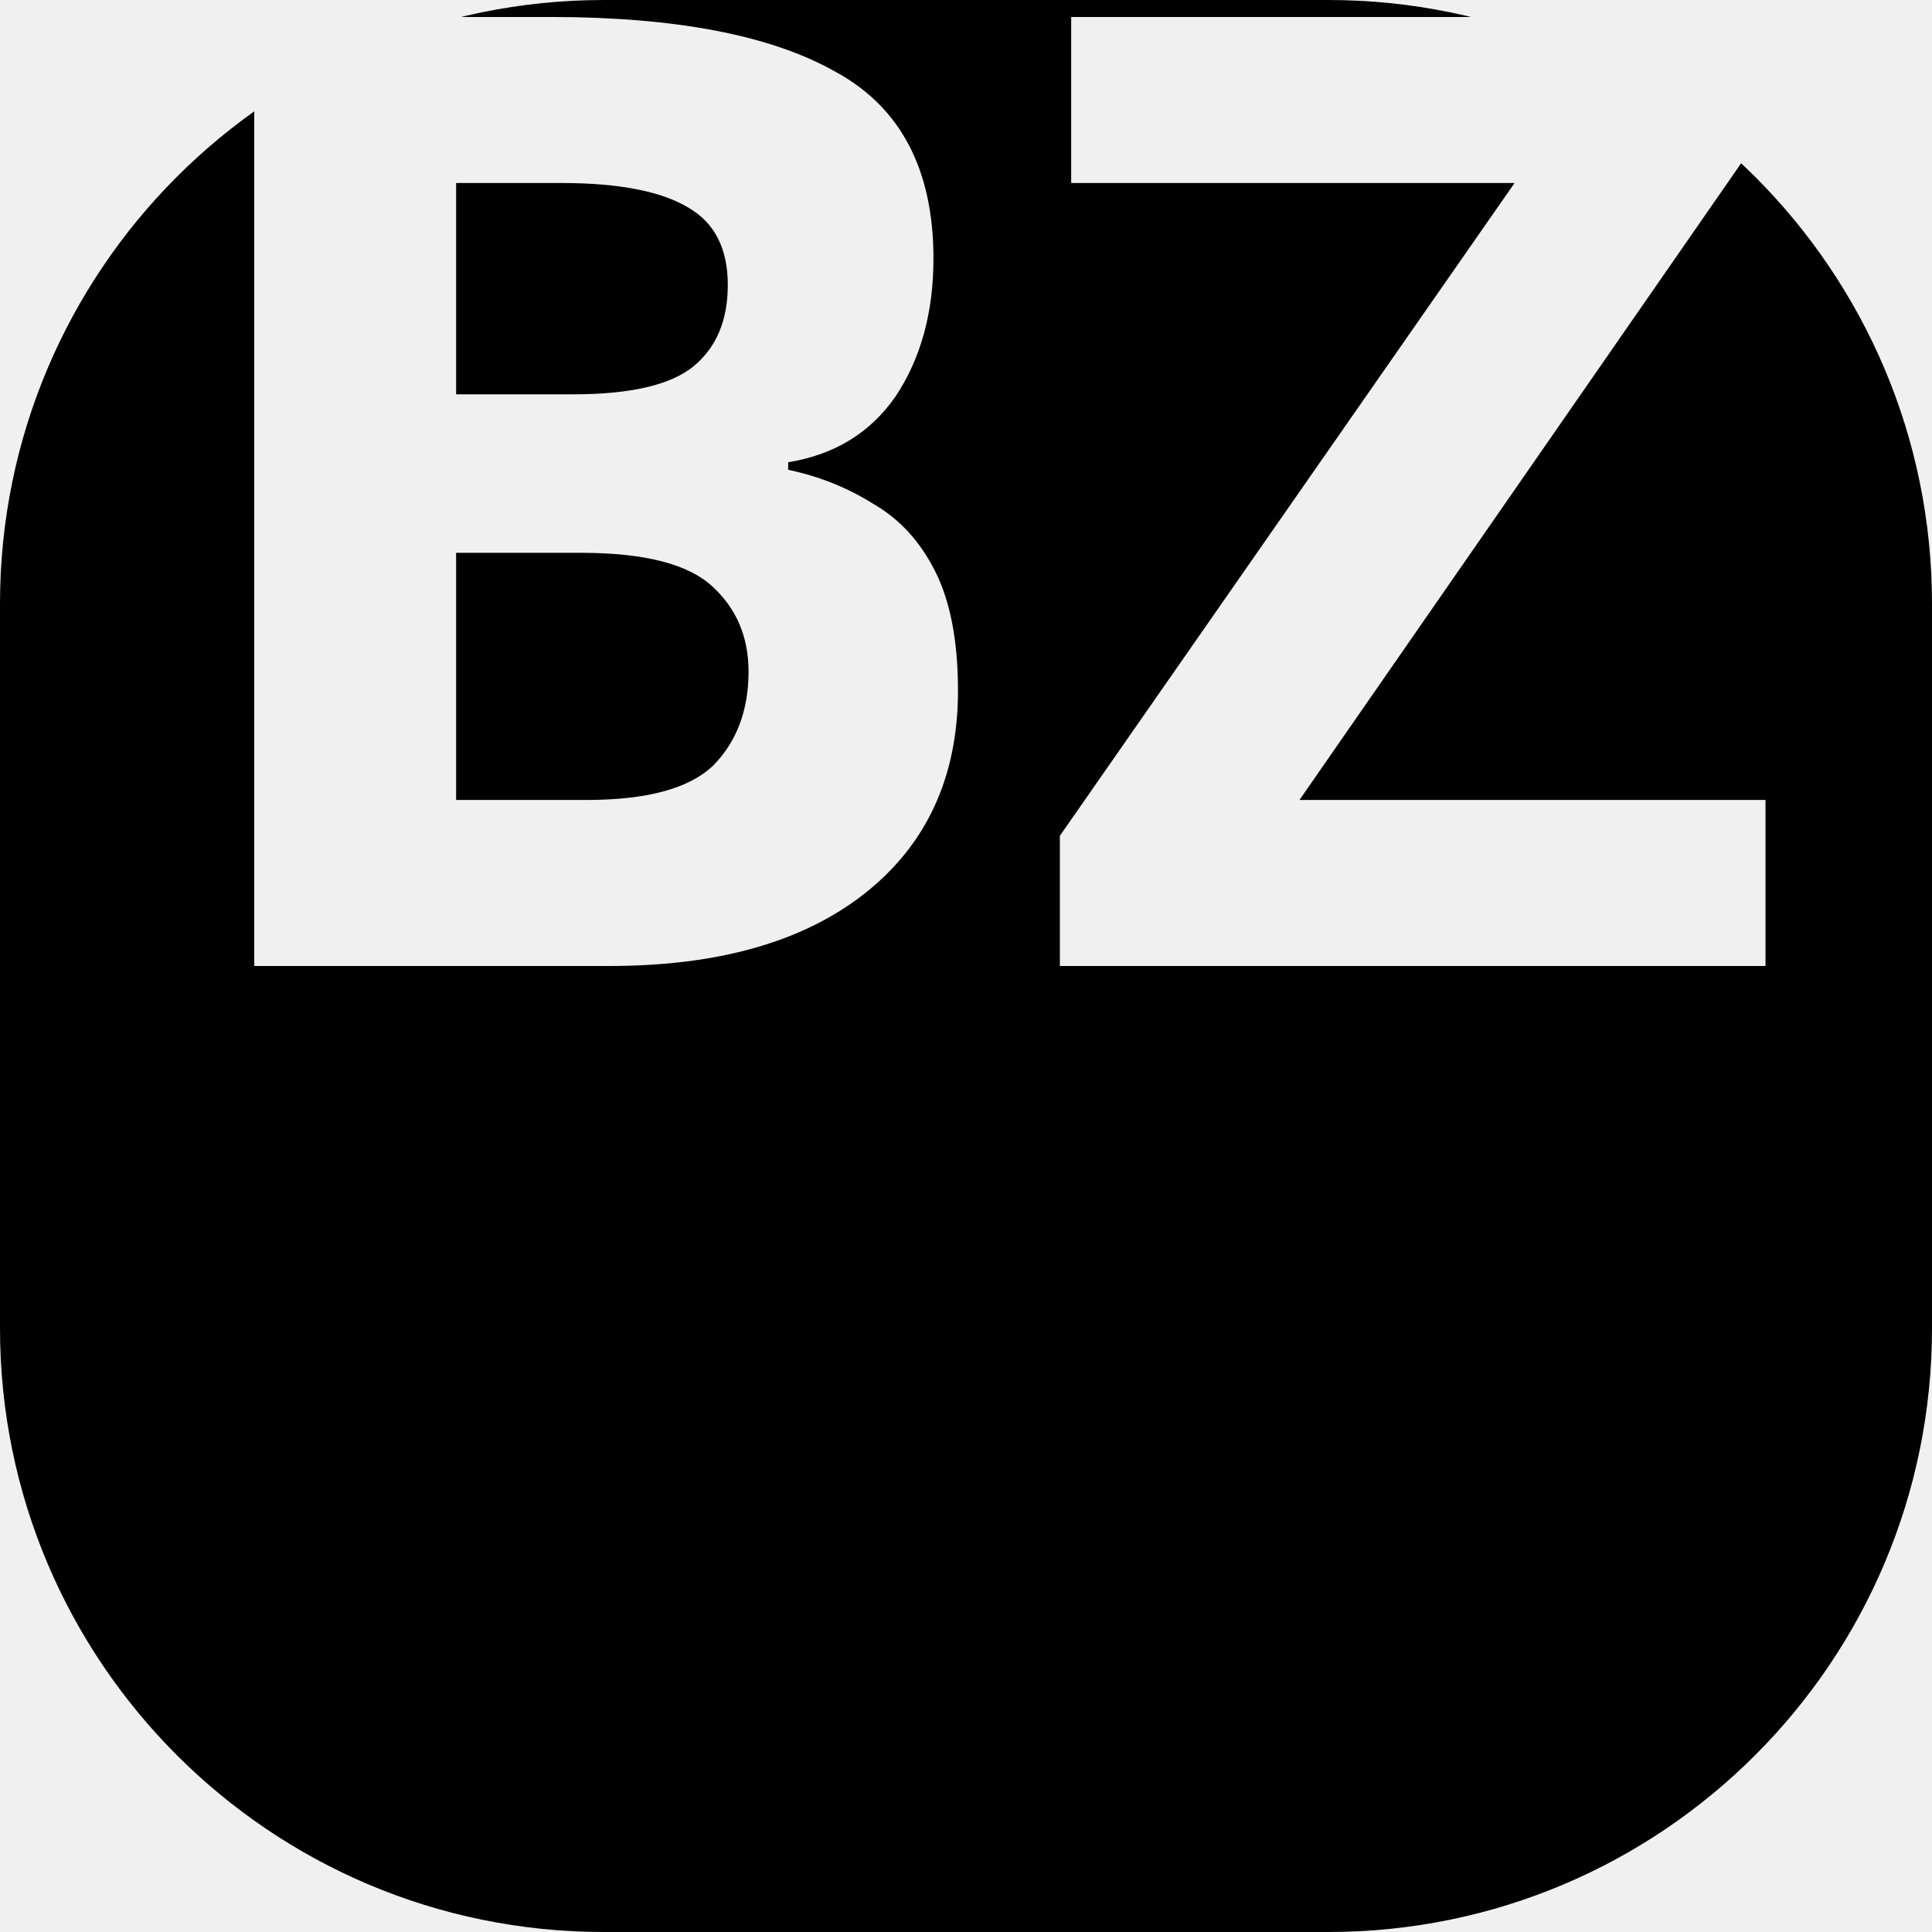
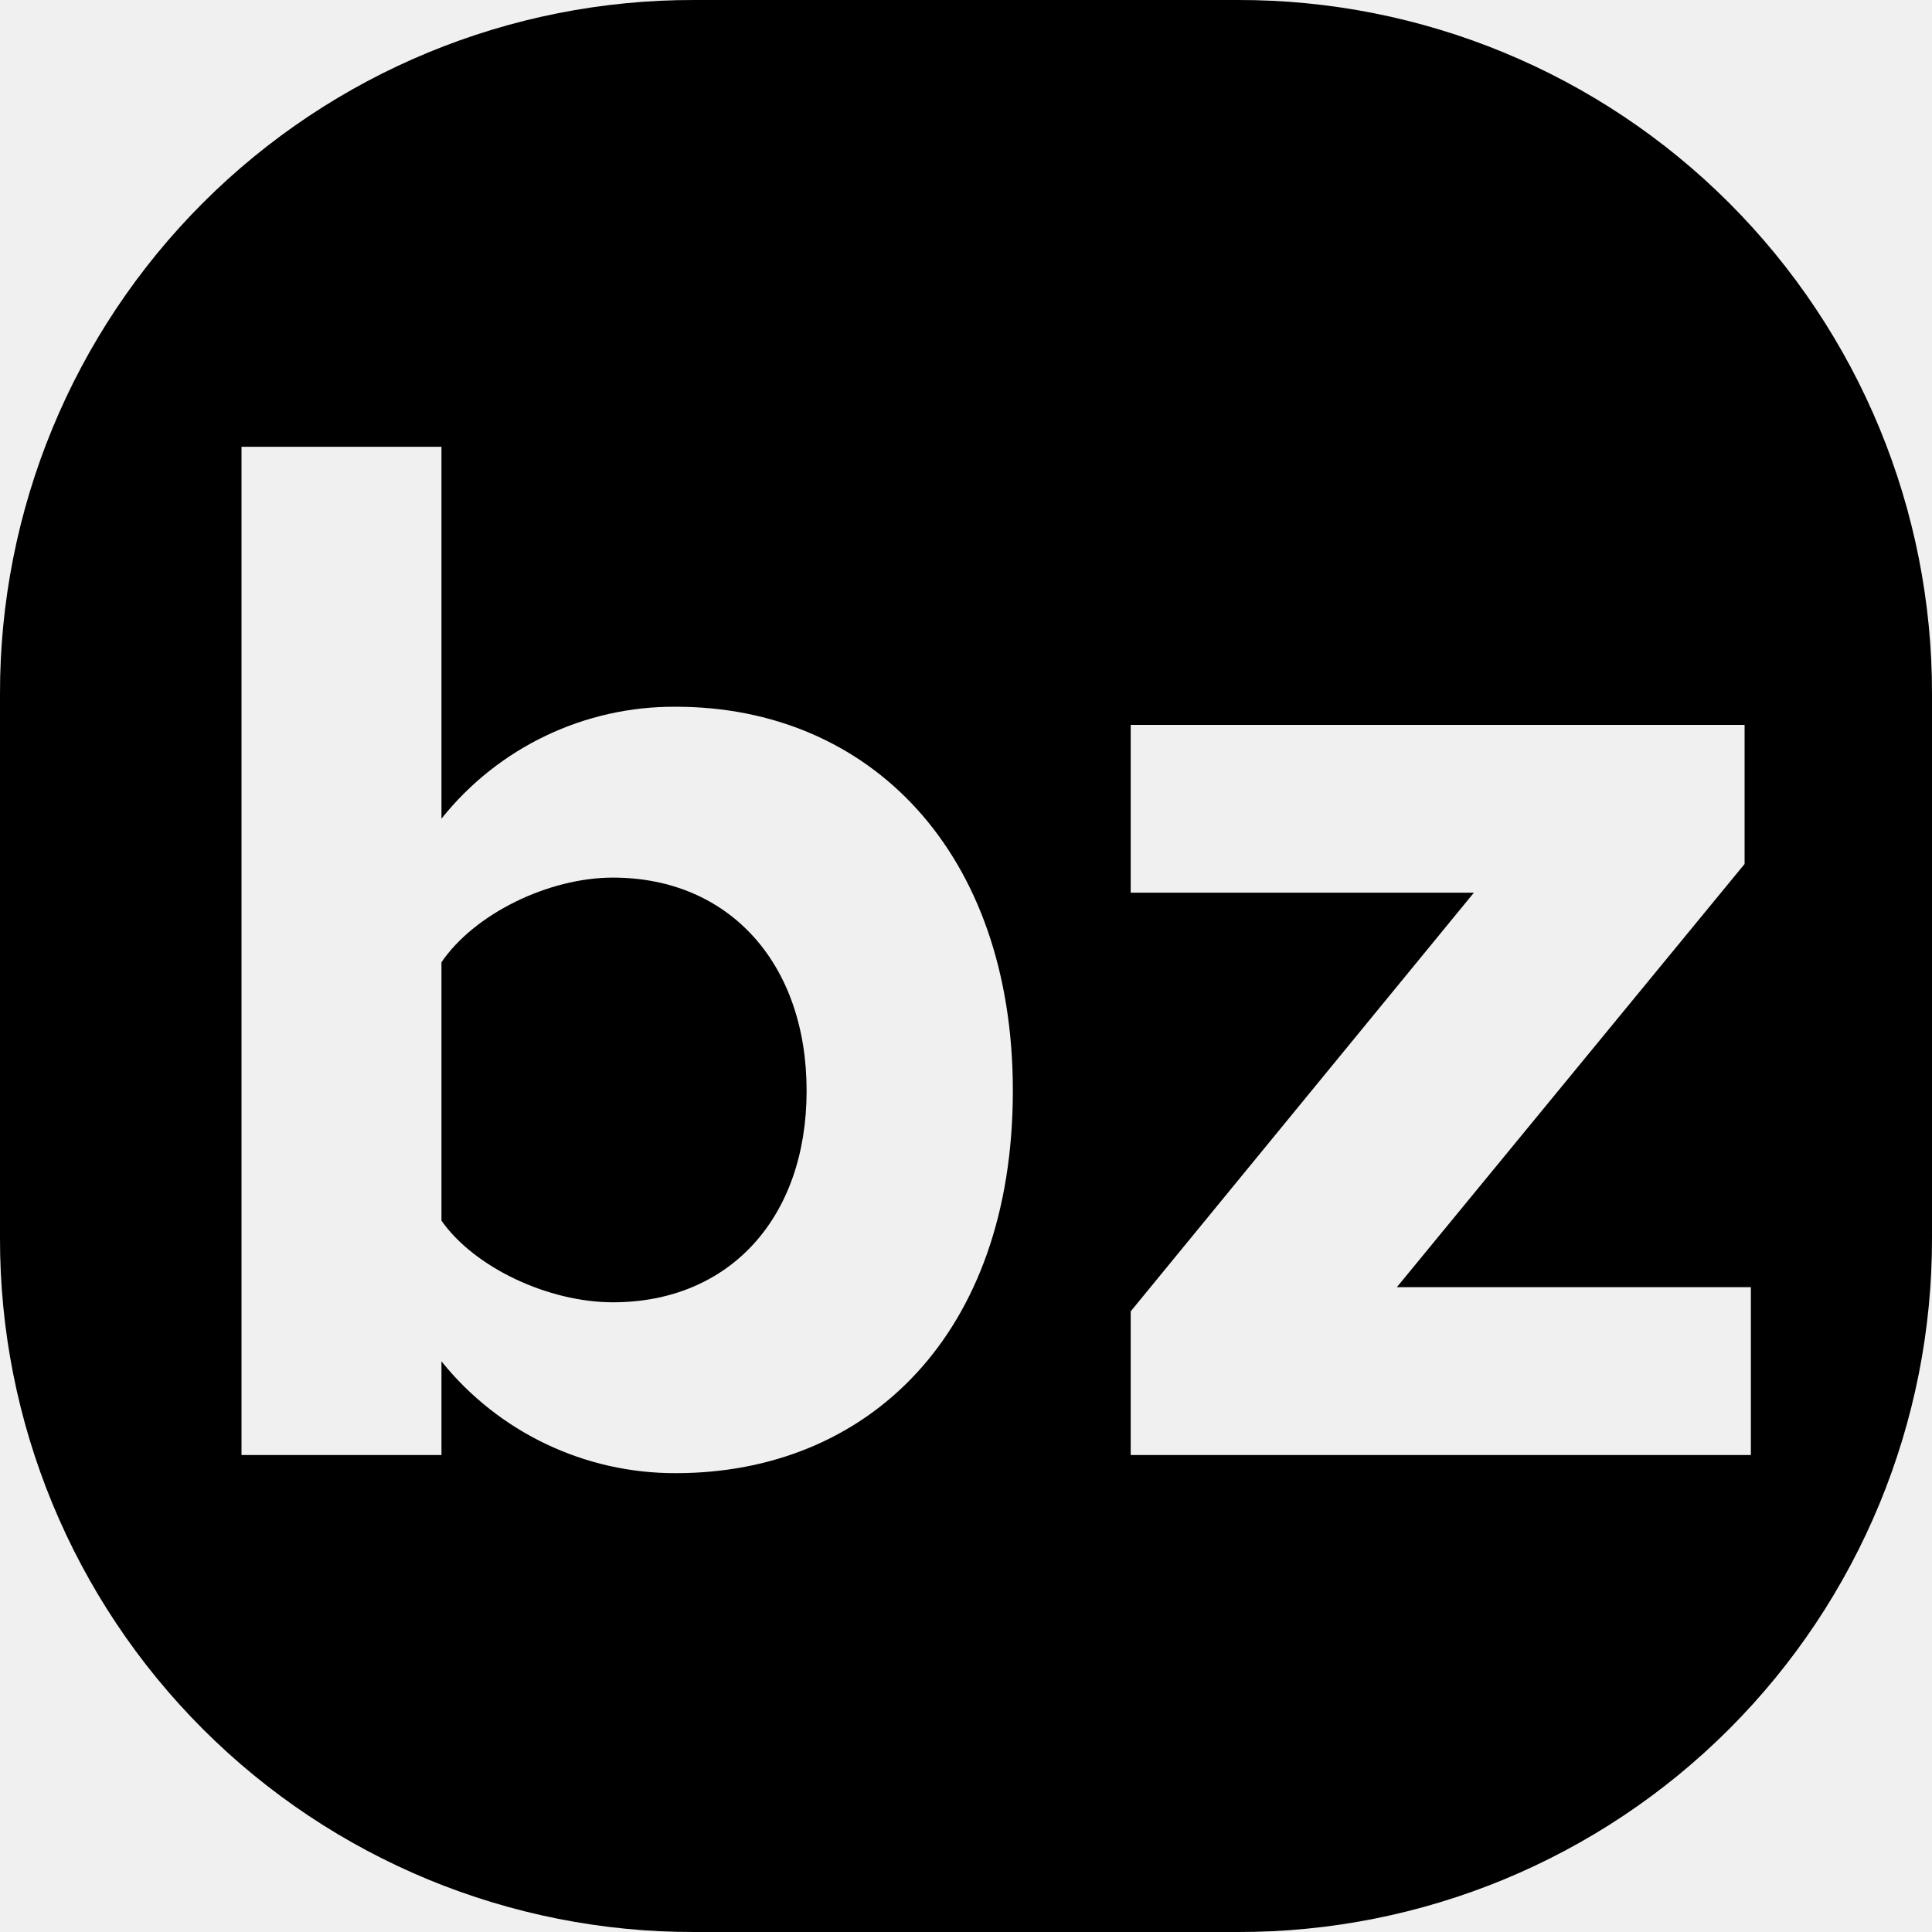
- <svg xmlns="http://www.w3.org/2000/svg" viewBox="0 0 16 16">
-   <defs>
-     <style>@font-face{font-family:"Proxima Nova";font-weight:700;src:url(../fonts/ProximaNova-Bold.woff2) format("woff2"),url(../fonts/ProximaNova-Bold.woff) format("woff")}</style>
-   </defs>
-   <mask id="mask" x="0" y="0" width="100%" height="100%">
-     <rect width="100%" height="100%" fill="#fff" />
-     <text x="50%" y="50%" font-size="11" font-weight="bold" font-family="Proxima Nova" text-anchor="middle" alignment-baseline="central">BZ</text>
-   </mask>
-   <rect width="100%" height="100%" rx="5" ry="5" mask="url(#mask)" />
+ <svg xmlns="http://www.w3.org/2000/svg" width="16mm" height="16mm" viewBox="0 0 16 16">
+   <path d="M5.75 0A5.737 5.737 0 0 0 0 5.75v4.5A5.737 5.737 0 0 0 5.75 16h4.5A5.737 5.737 0 0 0 16 10.25v-4.5A5.737 5.737 0 0 0 10.25 0zM2 3.7h1.656v3.08a2.46 2.46 0 0 1 1.942-.927c1.603 0 2.79 1.202 2.79 3.18 0 2.016-1.2 3.167-2.79 3.167a2.48 2.48 0 0 1-1.942-.926v.776H2zm7.364 2.303h5.084v1.152l-2.88 3.505H14.5v1.39H9.364v-1.19l2.842-3.467H9.364zM5.076 7.268c-.534 0-1.147.3-1.42.701v2.14c.273.389.886.676 1.42.676.965 0 1.604-.7 1.604-1.752s-.64-1.765-1.604-1.765z" />
</svg>
